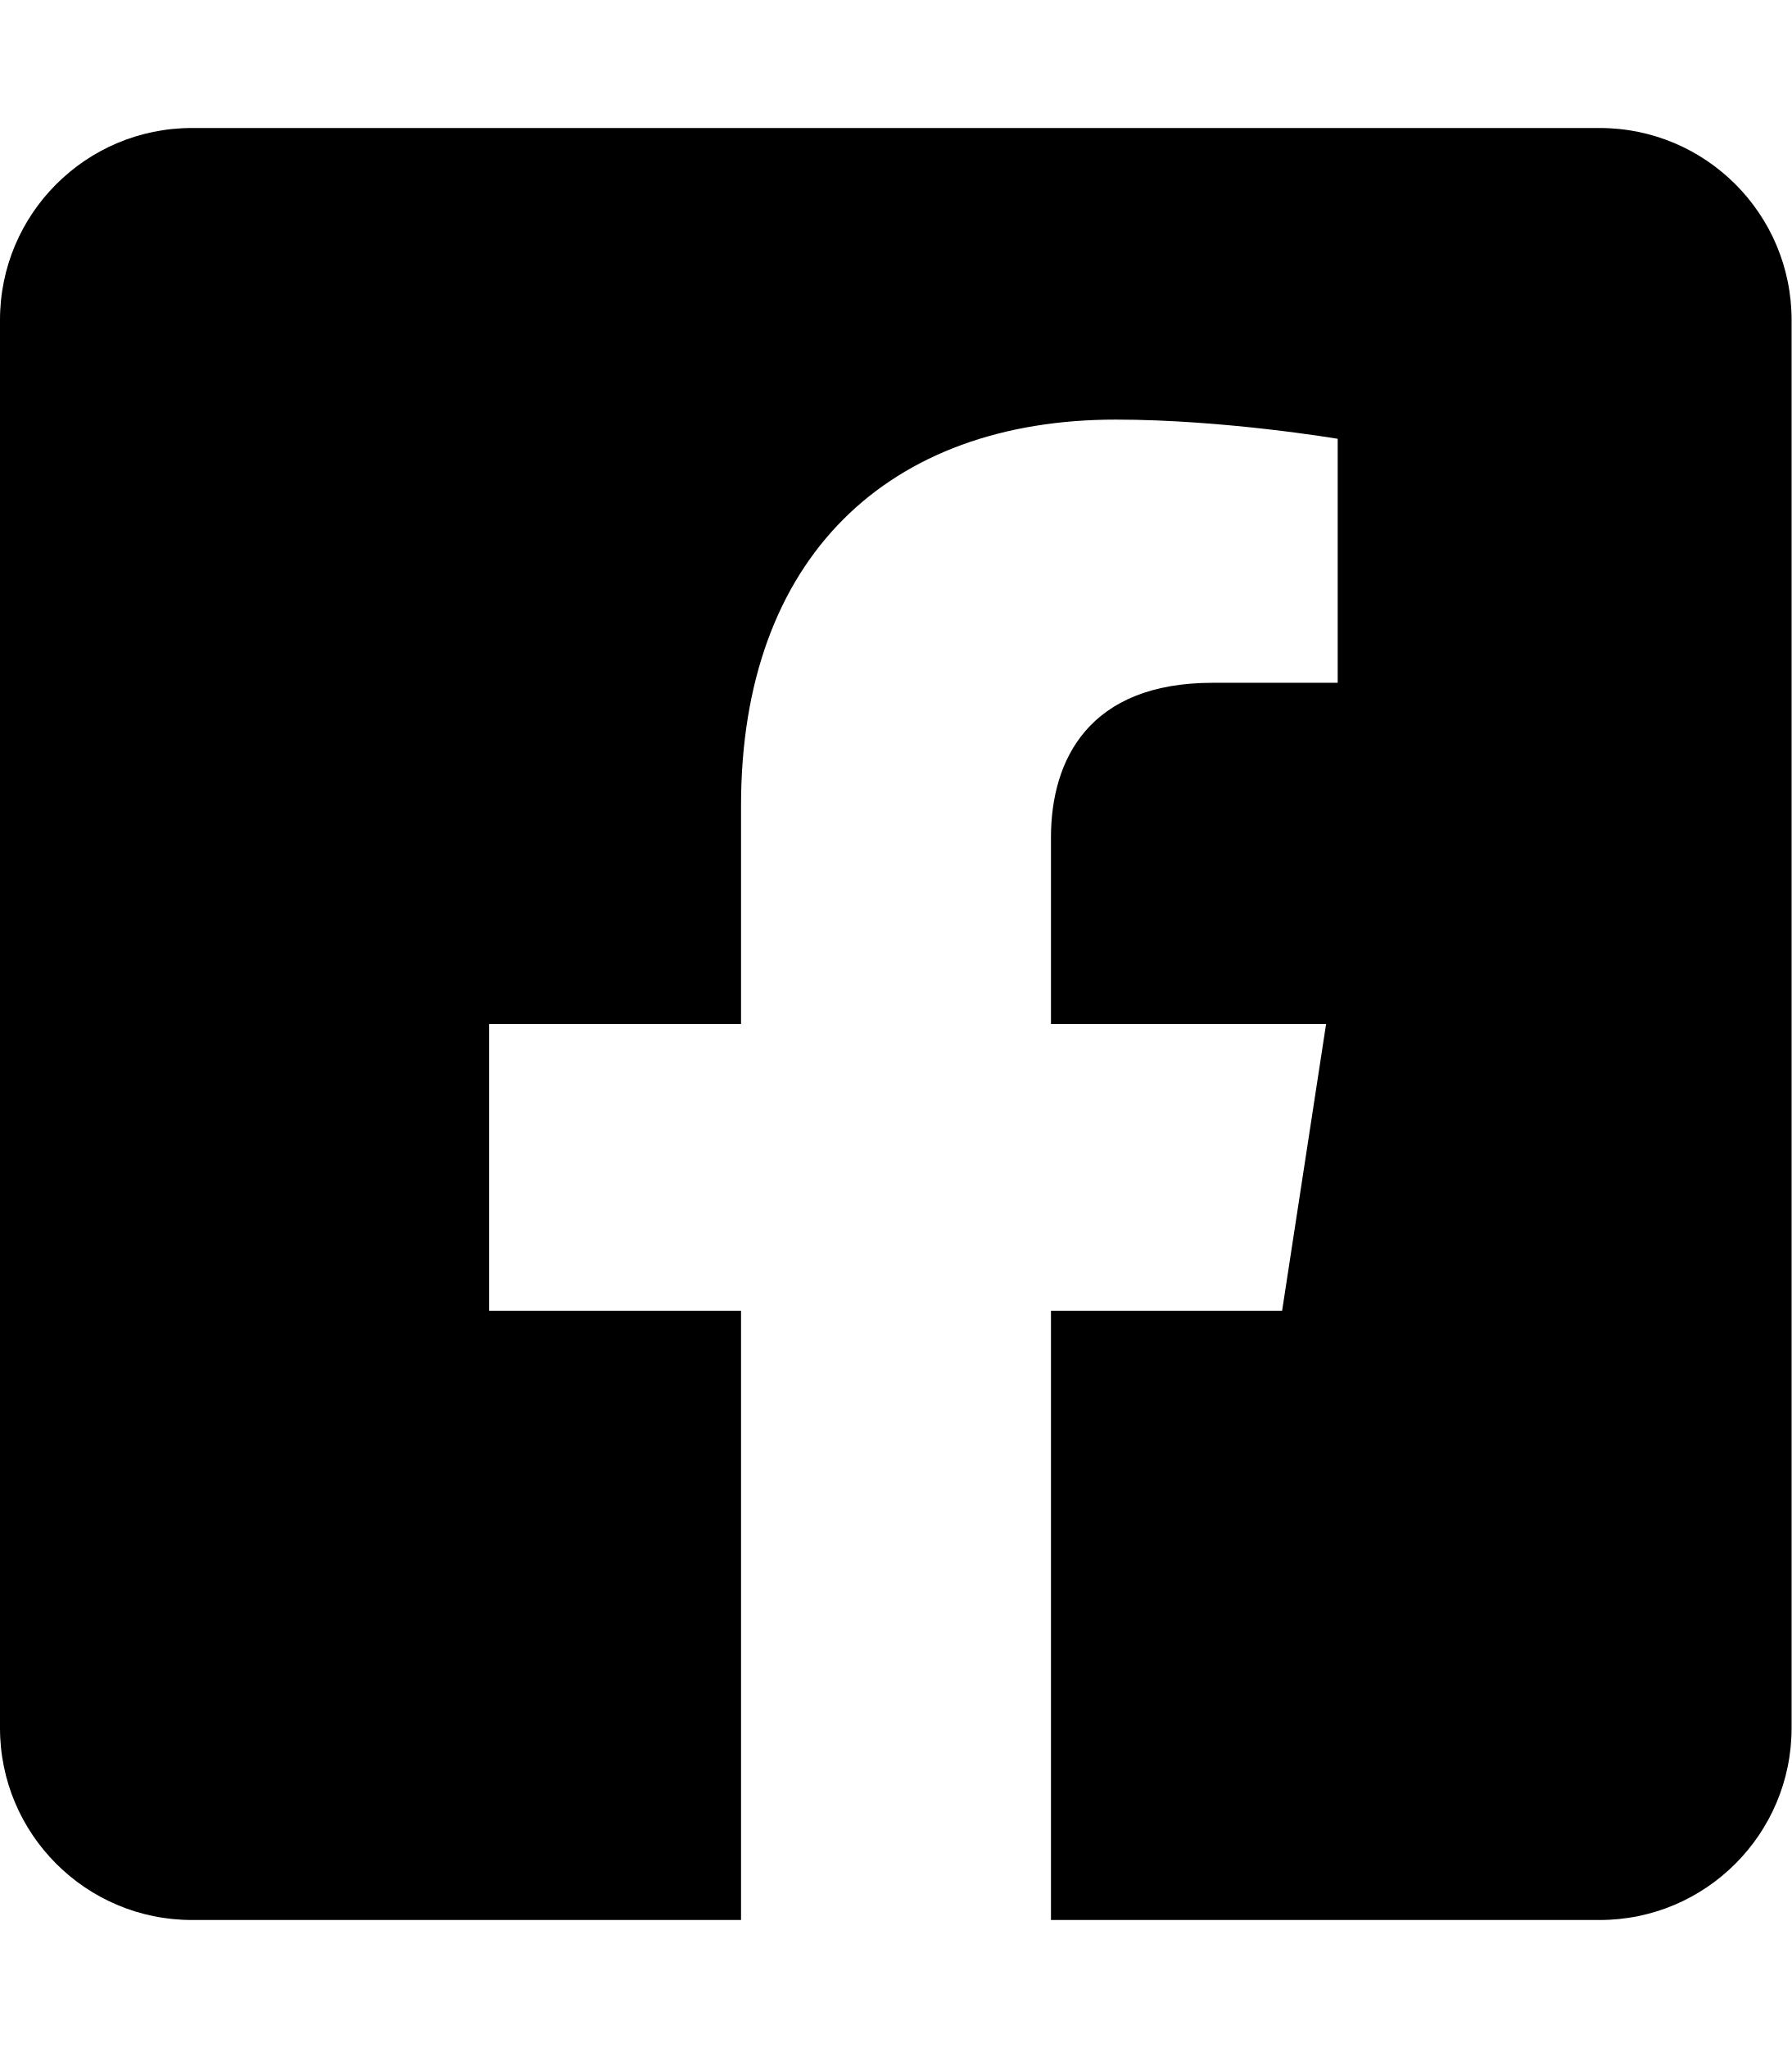
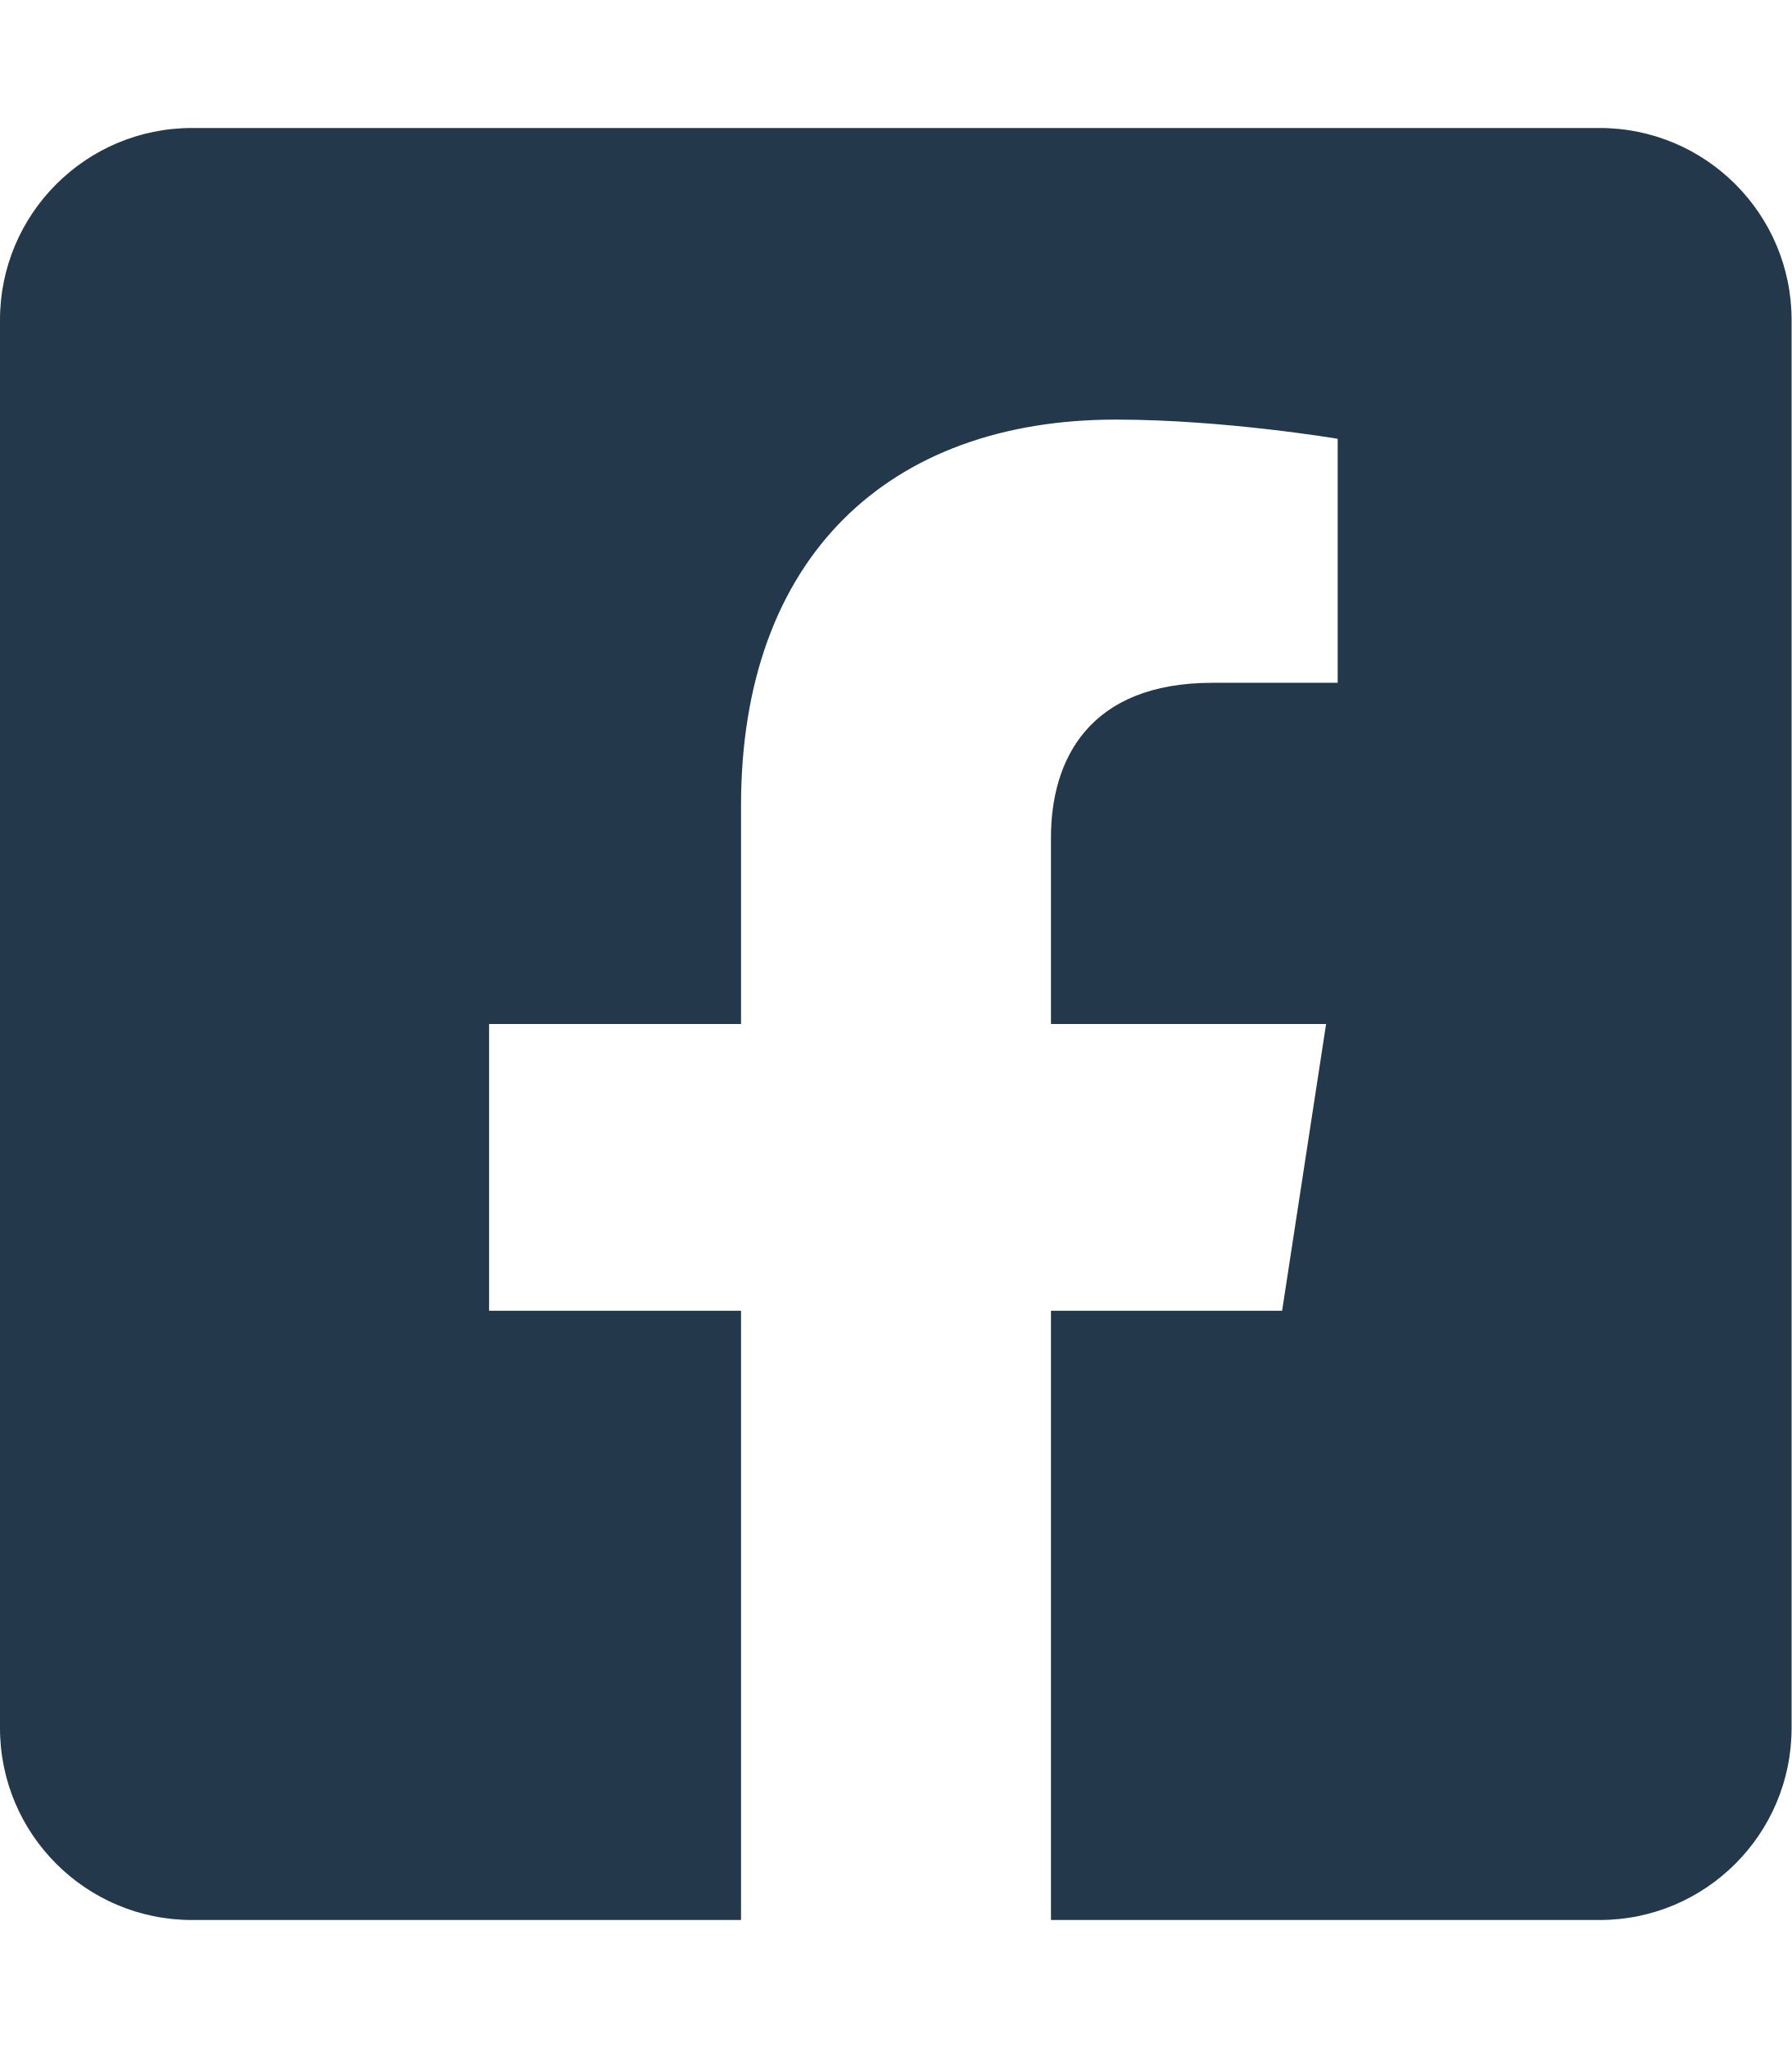
- <svg xmlns="http://www.w3.org/2000/svg" viewBox="0 0 448 512">
-   <path d="M400 32H48A48 48 0 0 0 0 80v352a48 48 0 0 0 48 48h137.3V327.7h-63V256h63v-54.6c0-62.2 37-96.5 93.7-96.5 27.1 0 55.5 4.8 55.5 4.8v61h-31.3c-30.8 0-40.4 19.1-40.4 38.7V256h68.8l-11 71.7h-57.8V480H400a48 48 0 0 0 48-48V80a48 48 0 0 0 -48-48z" />
+ <svg xmlns="http://www.w3.org/2000/svg" height="20" width="17.5" viewBox="0 0 448 512">
+   <path fill="#23384b" d="M400 32H48A48 48 0 0 0 0 80v352a48 48 0 0 0 48 48h137.3V327.7h-63V256h63v-54.6c0-62.2 37-96.5 93.7-96.5 27.1 0 55.5 4.8 55.5 4.8v61h-31.3c-30.8 0-40.4 19.1-40.4 38.7V256h68.8l-11 71.7h-57.8V480H400a48 48 0 0 0 48-48V80a48 48 0 0 0 -48-48z" />
</svg>
